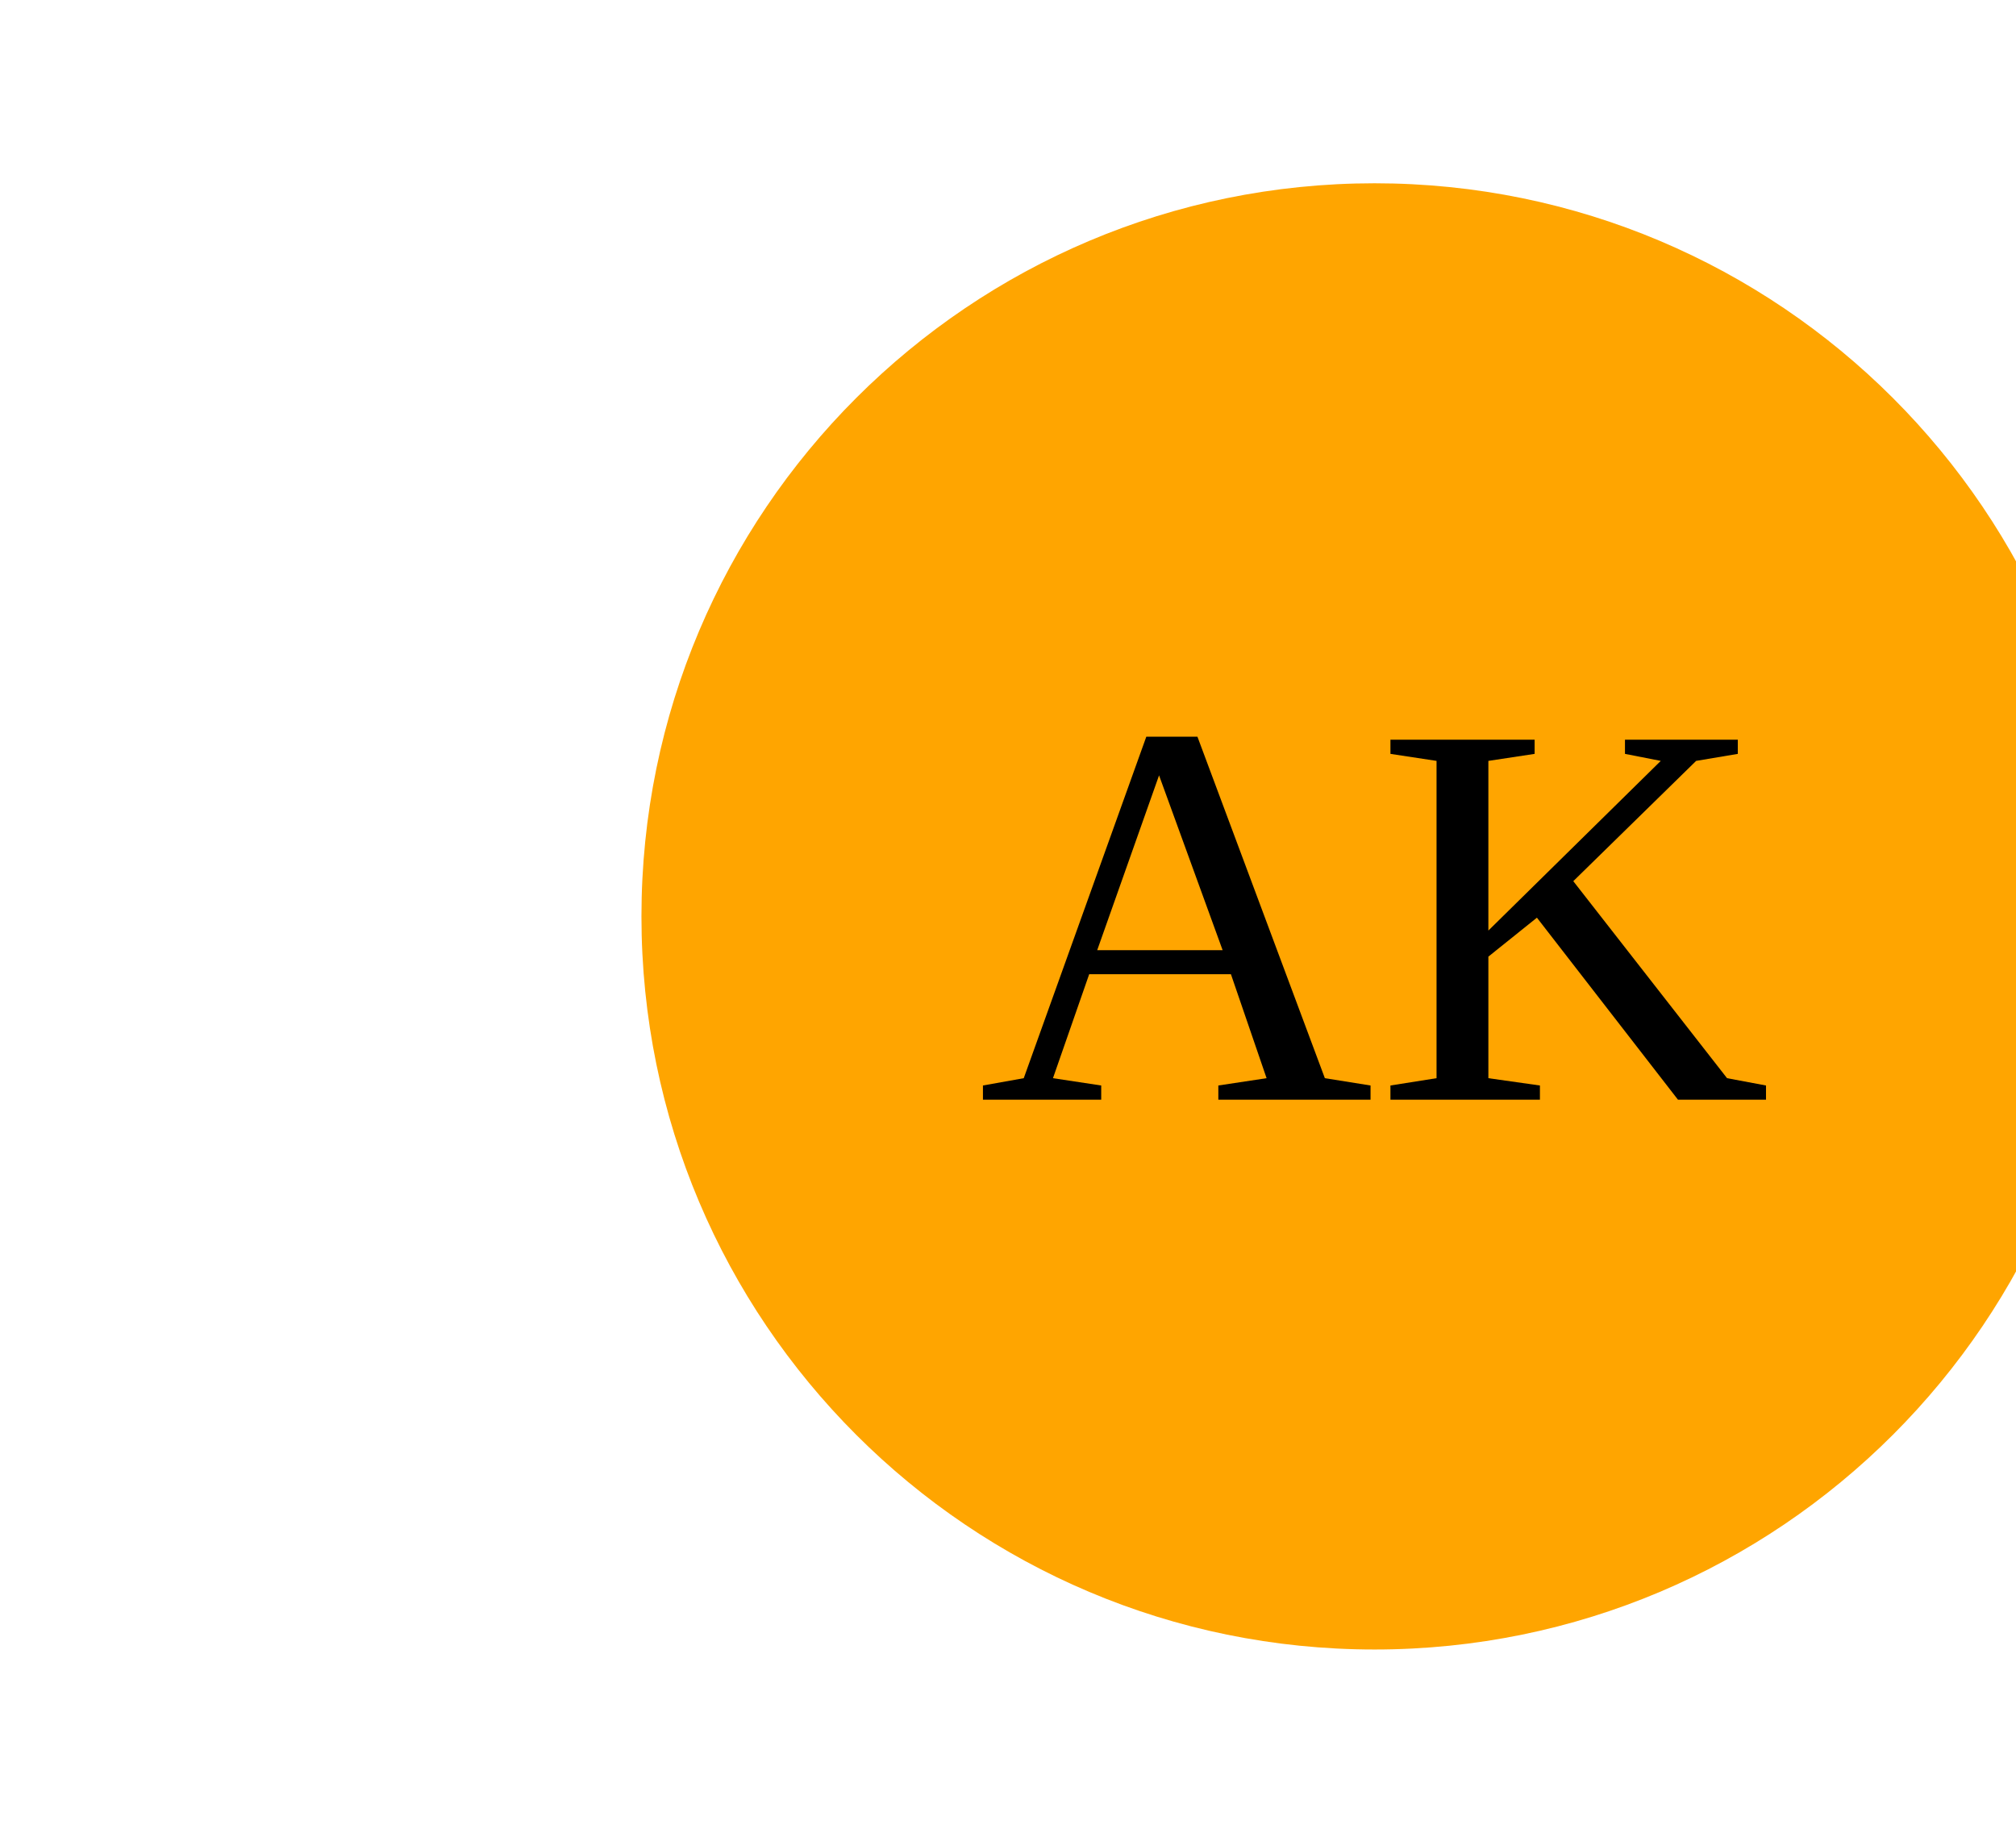
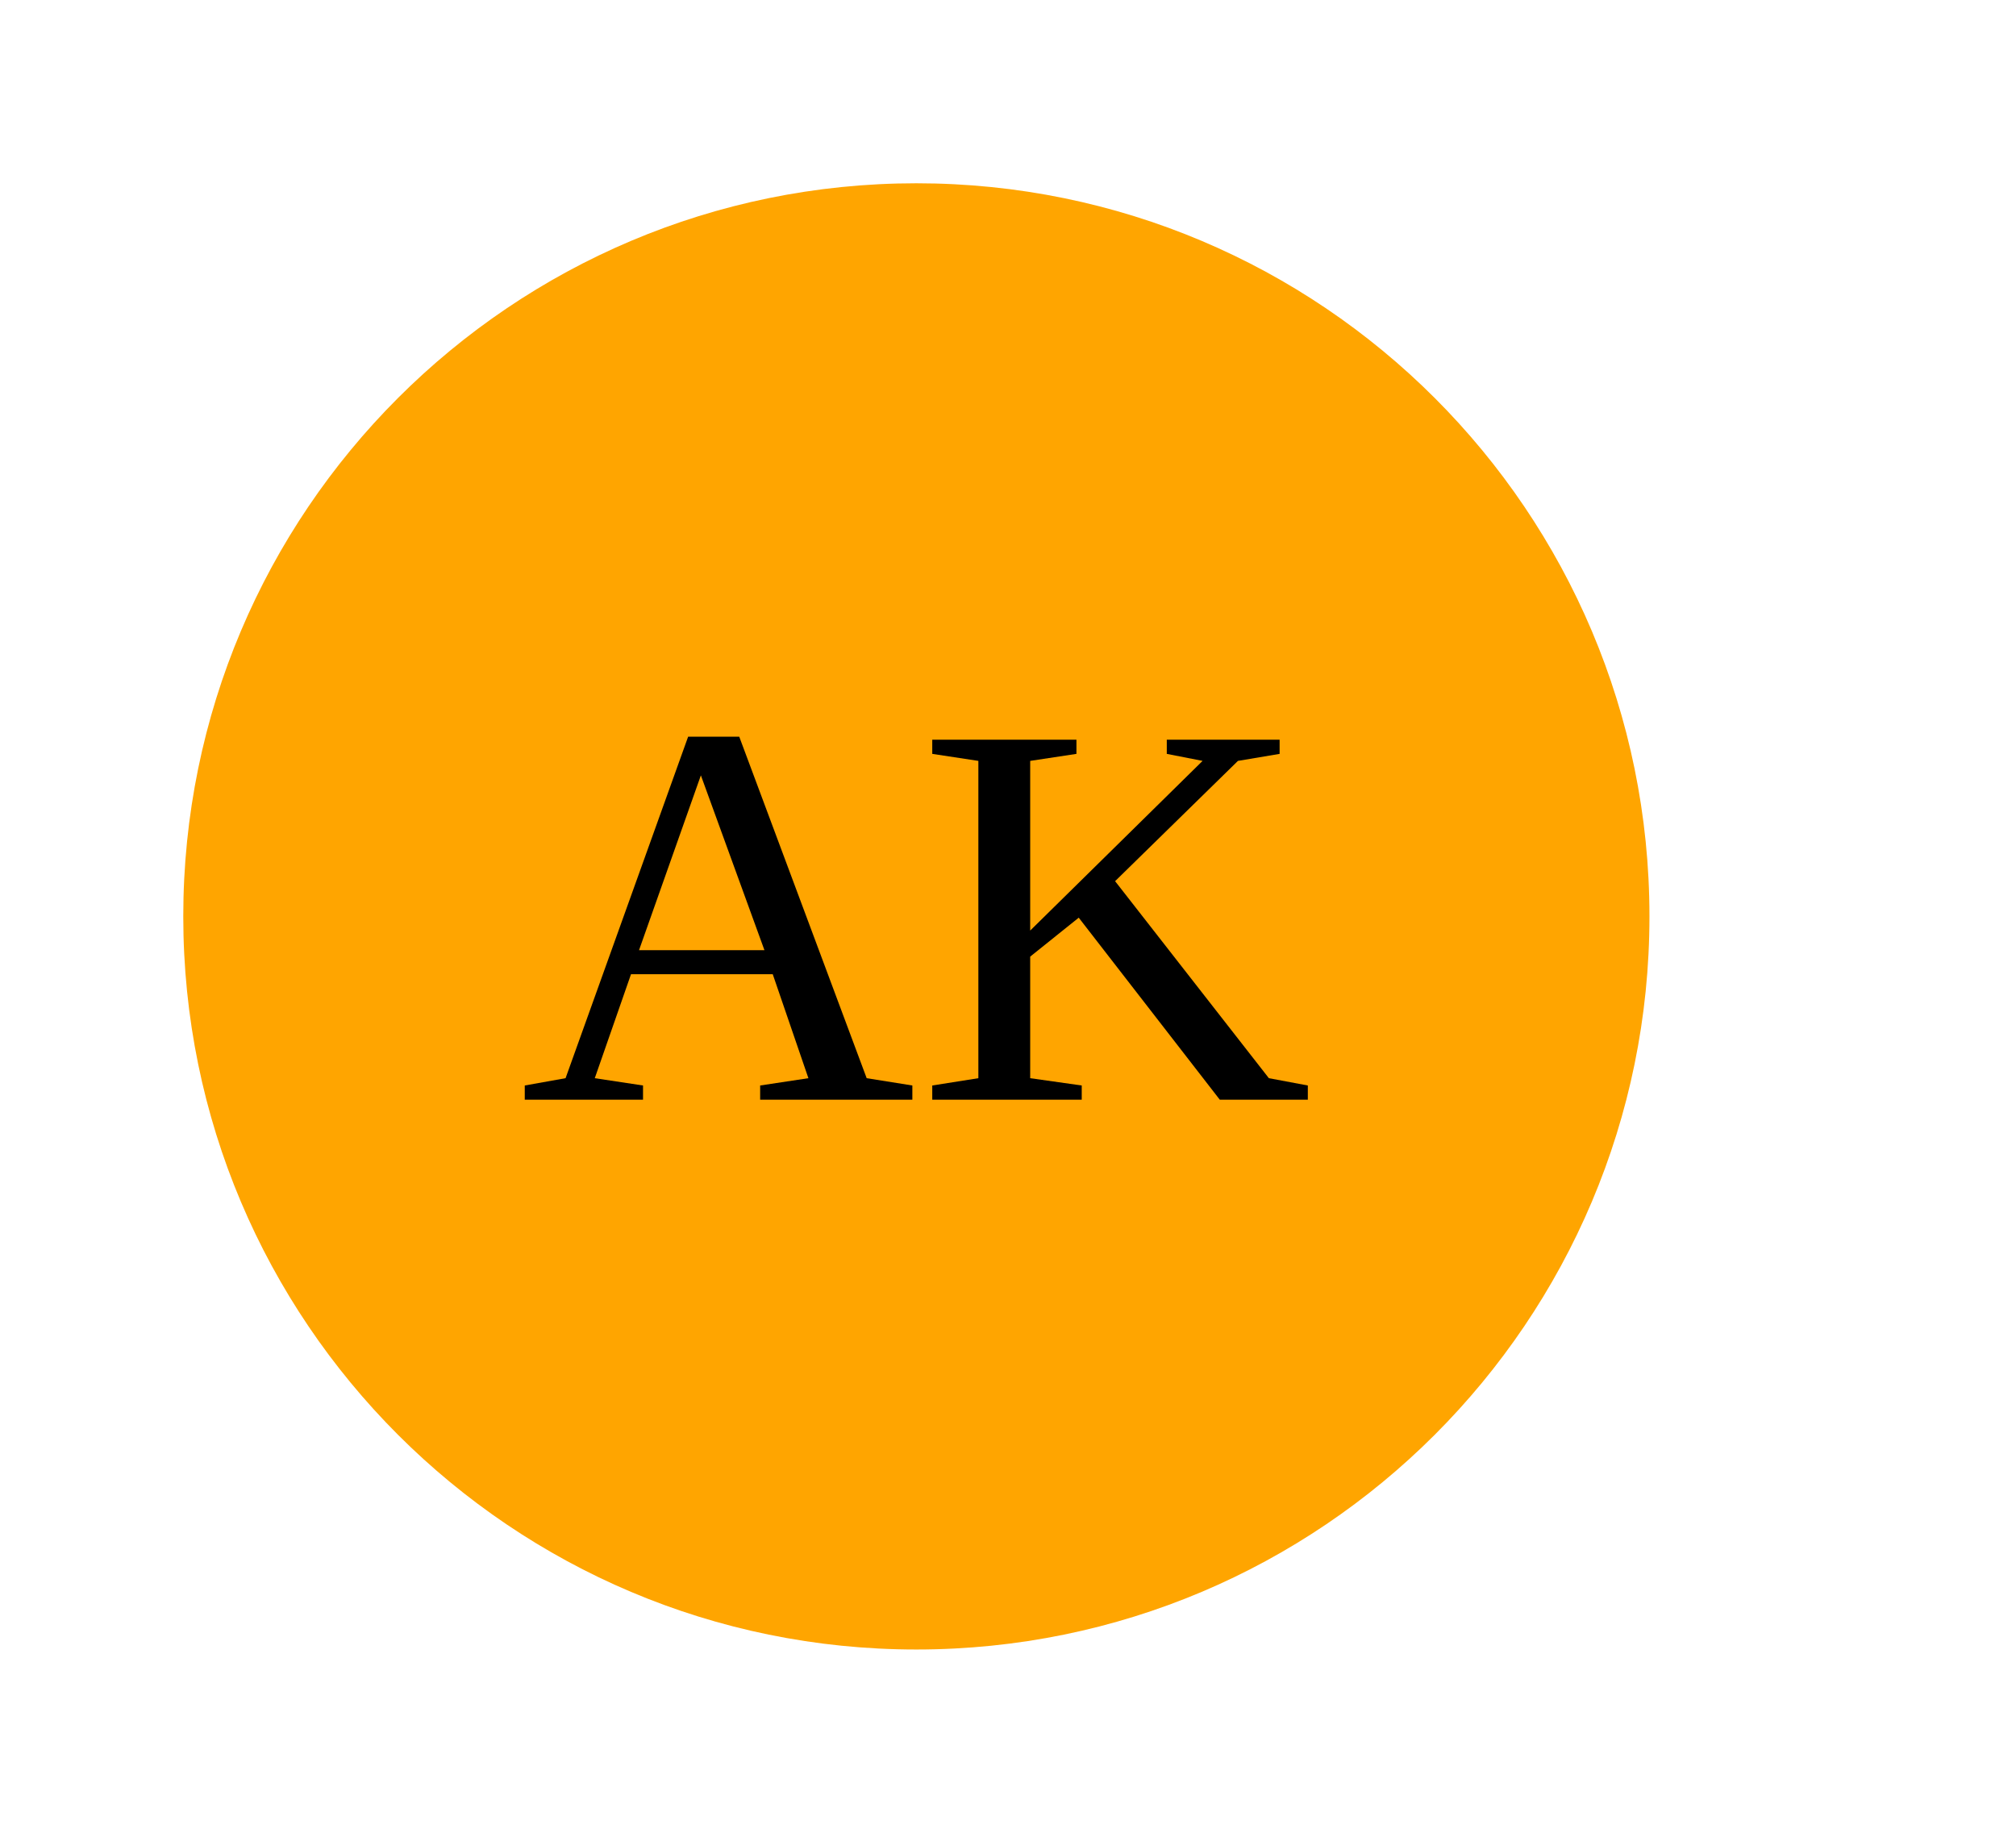
<svg xmlns="http://www.w3.org/2000/svg" width="220" height="200">
-   <circle cx="150" cy="100" r="80" fill="orange" />
-   <text x="150" y="120" text-anchor="middle" font-size="60" fill="black">AK</text>
+   <circle cx="100" cy="100" r="80" fill="orange" />
+   <text x="100" y="120" text-anchor="middle" font-size="60" fill="black">AK</text>
</svg>
